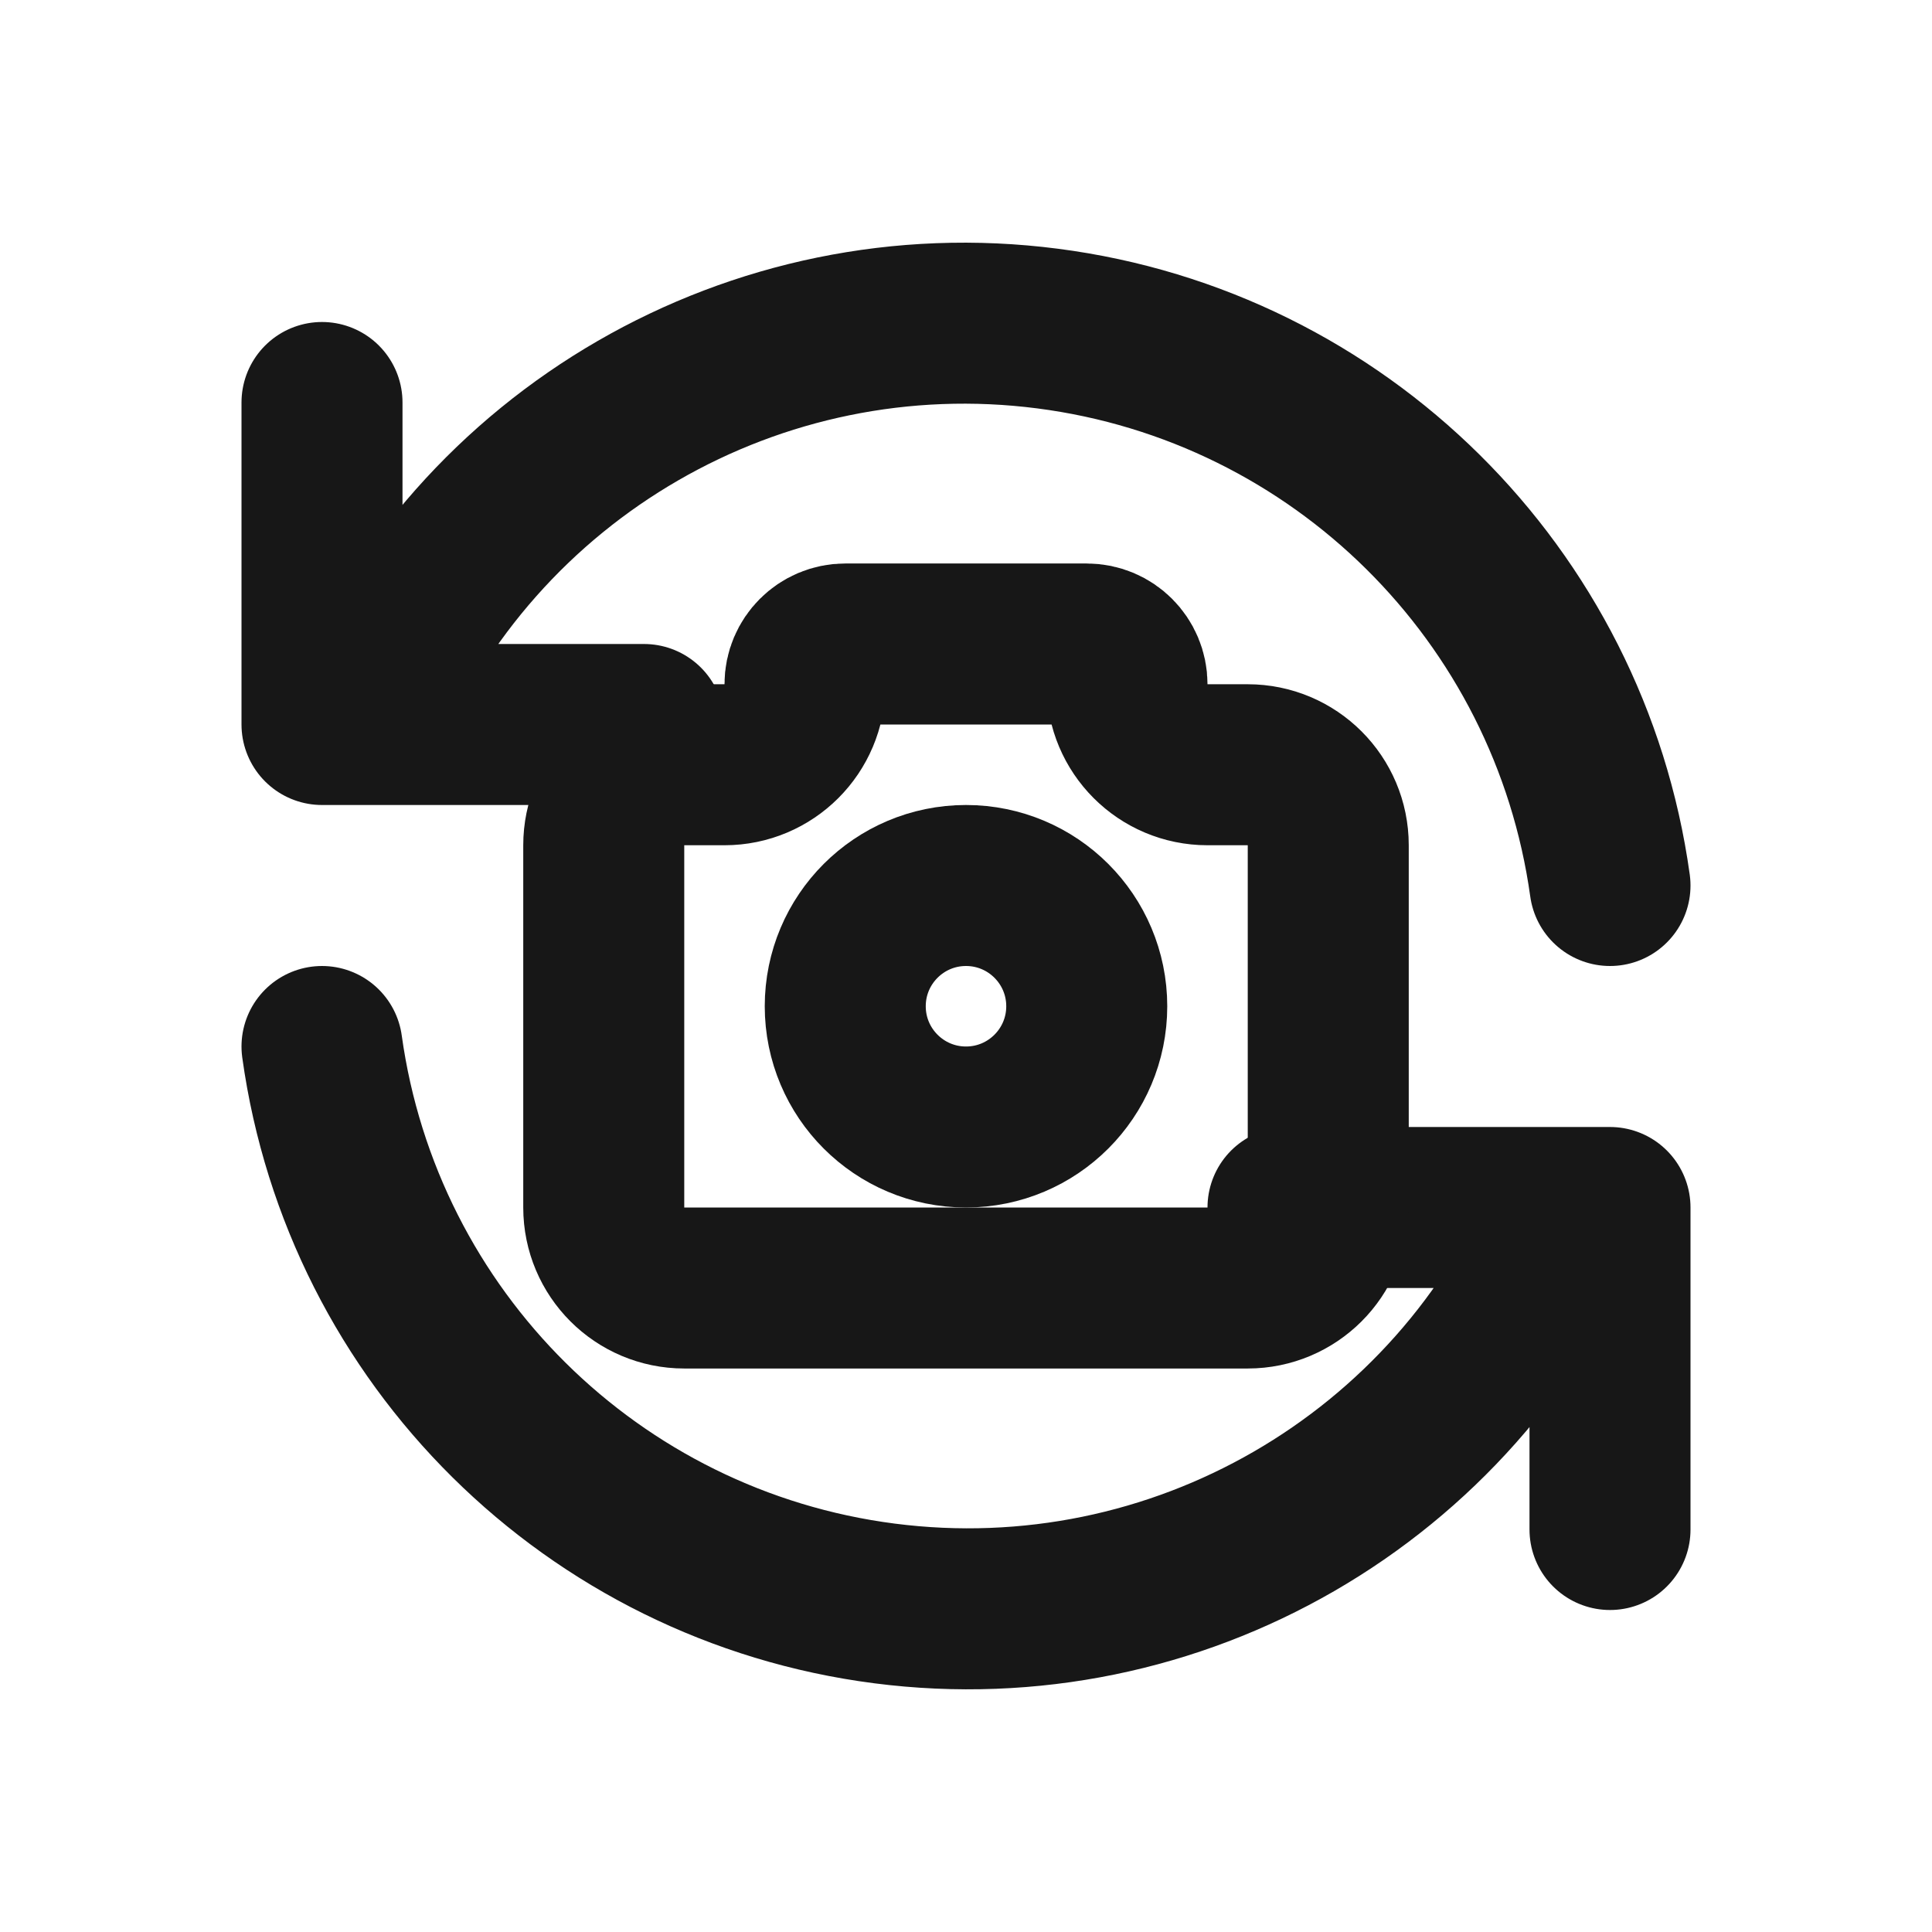
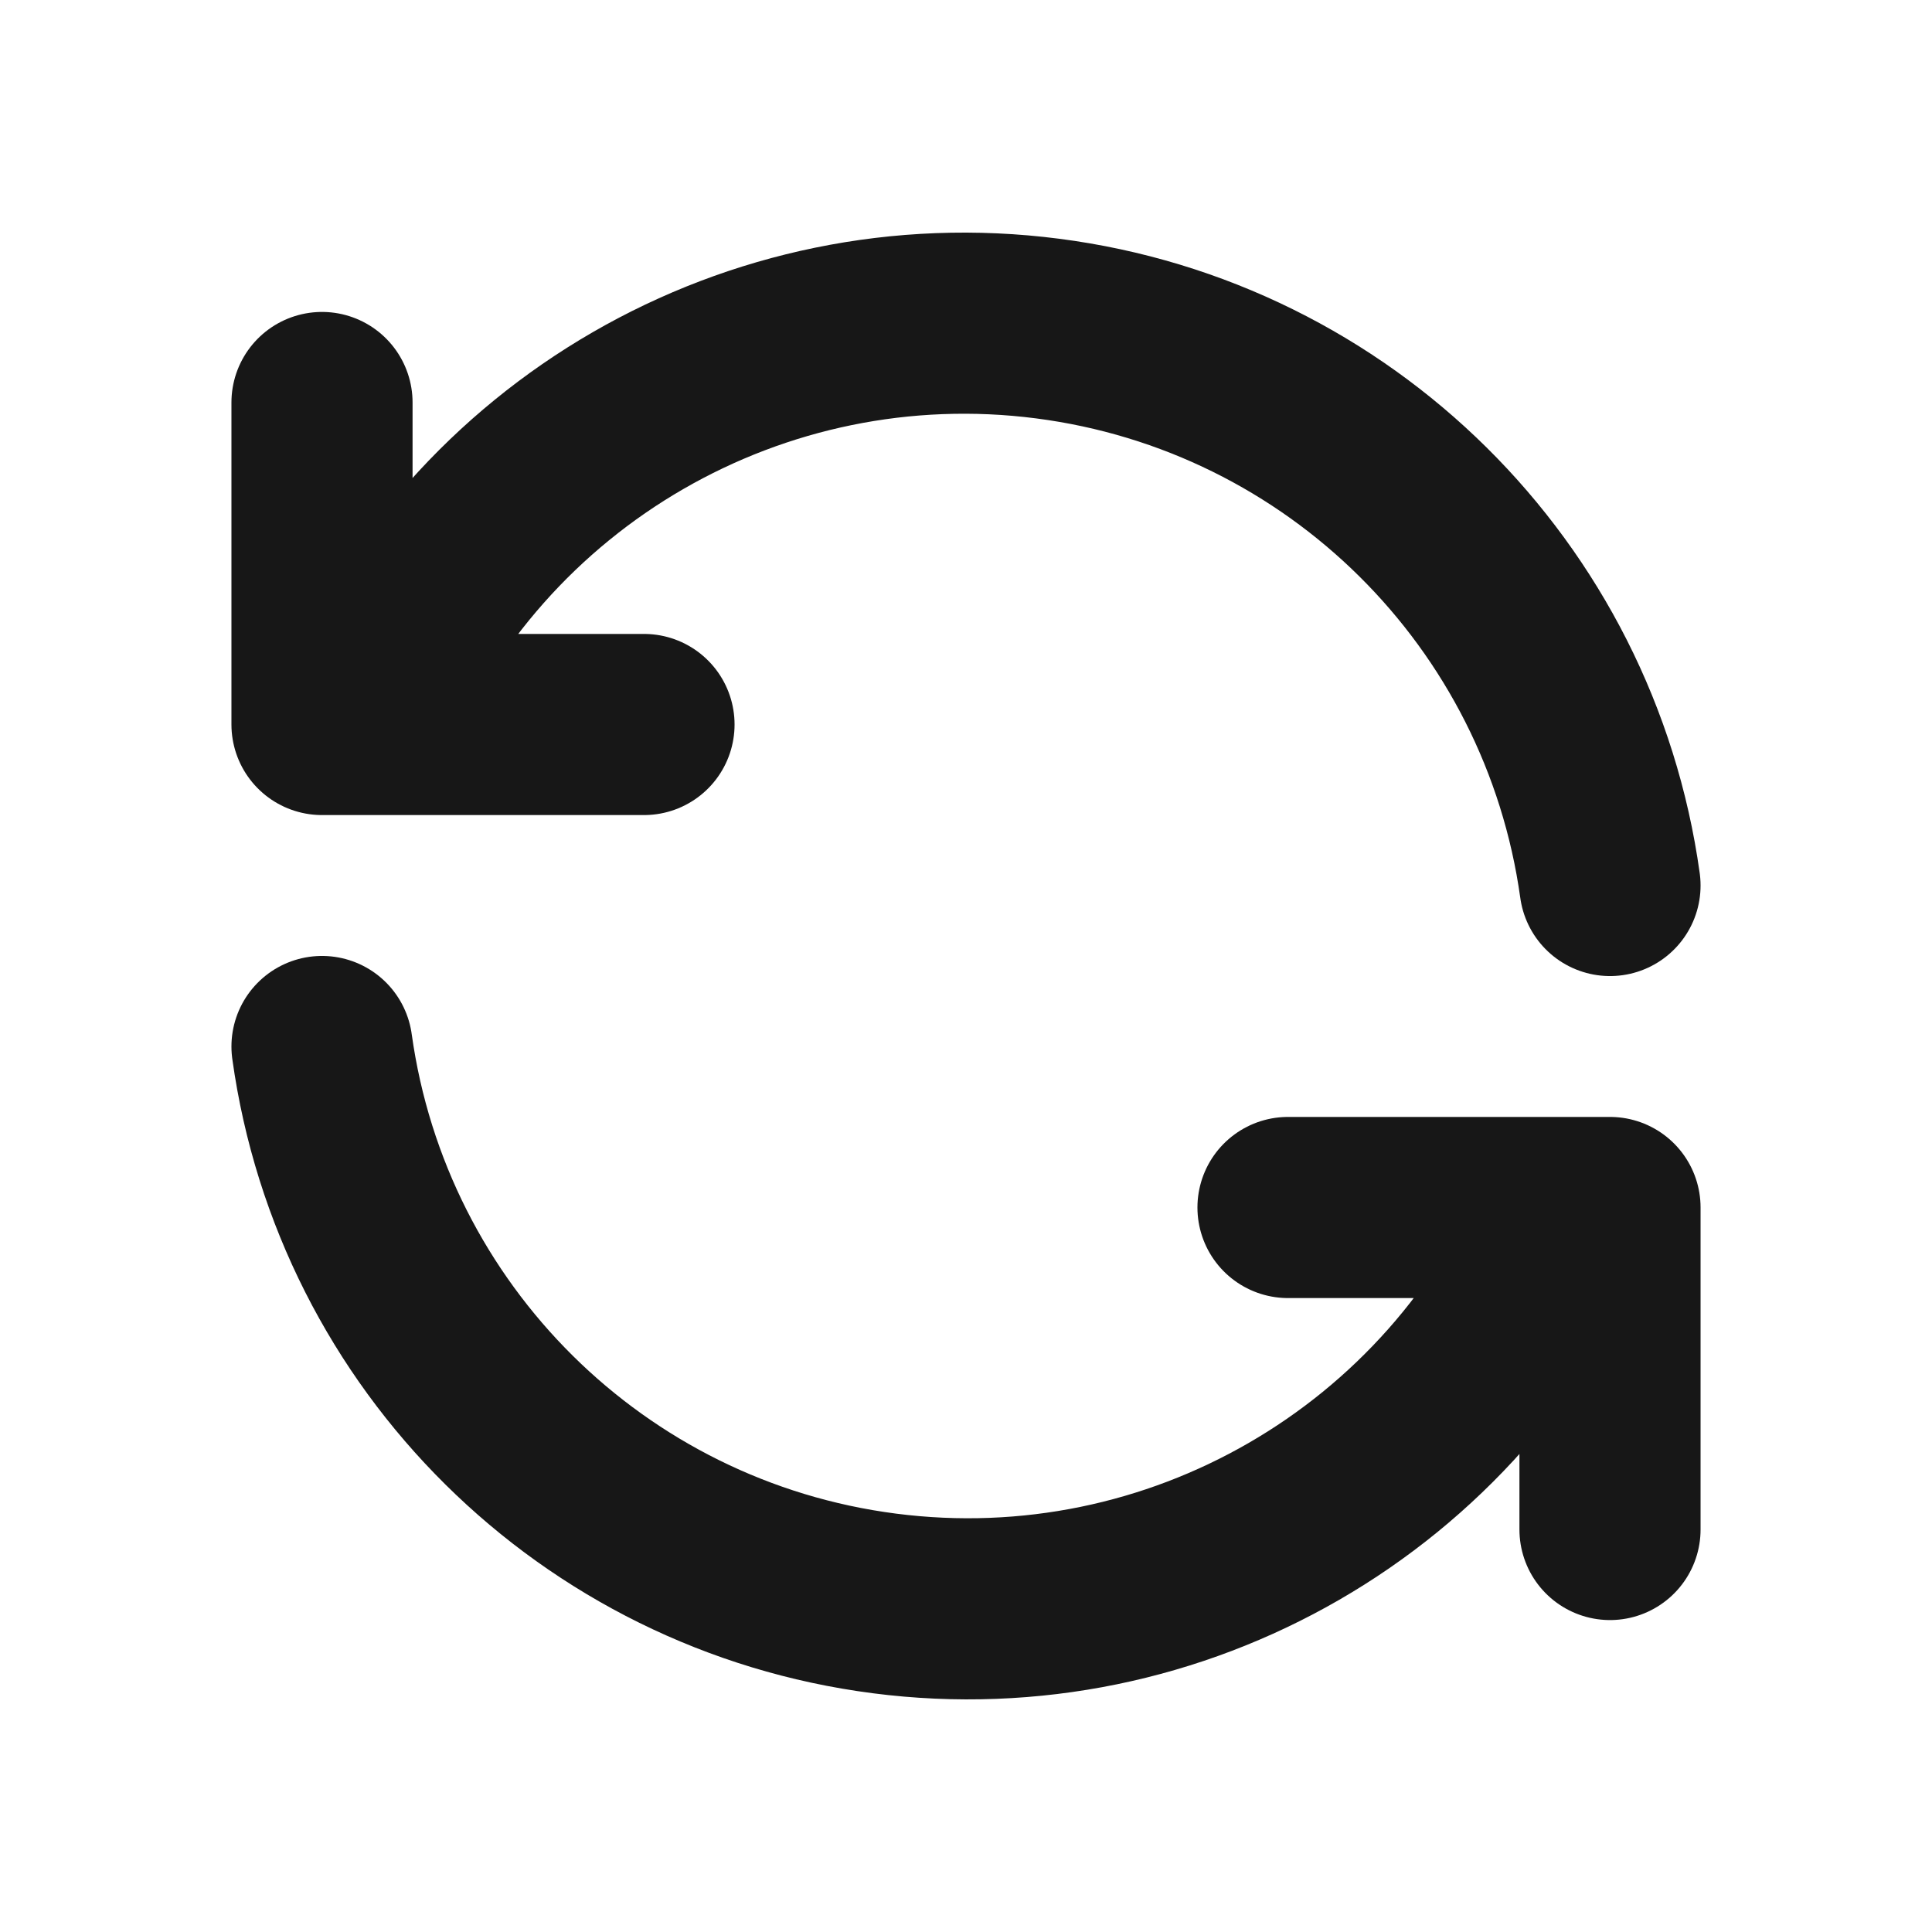
- <svg xmlns="http://www.w3.org/2000/svg" width="24" height="24" viewBox="0 0 24 24" fill="none" stroke="#171717" stroke-width="2" stroke-linecap="round" stroke-linejoin="round">
+ <svg xmlns="http://www.w3.org/2000/svg" width="24" height="24" viewBox="0 0 24 24" fill="none" stroke="#171717" stroke-width="2.25" stroke-linecap="round" stroke-linejoin="round">
  <path d="M20 11a8.1 8.1 0 0 0 -15.5 -2m-.5 -4v4h4" />
  <path d="M4 13a8.1 8.1 0 0 0 15.5 2m.5 4v-4h-4" />
-   <g transform="translate(12 12) scale(0.5) translate(-12 -12)" stroke-width="4.00">
-     <path d="M5 7h1a2 2 0 0 0 2 -2a1 1 0 0 1 1 -1h6a1 1 0 0 1 1 1a2 2 0 0 0 2 2h1a2 2 0 0 1 2 2v9a2 2 0 0 1 -2 2h-14a2 2 0 0 1 -2 -2v-9a2 2 0 0 1 2 -2" />
-     <path d="M9 13a3 3 0 1 0 6 0a3 3 0 0 0 -6 0" />
-   </g>
</svg>
